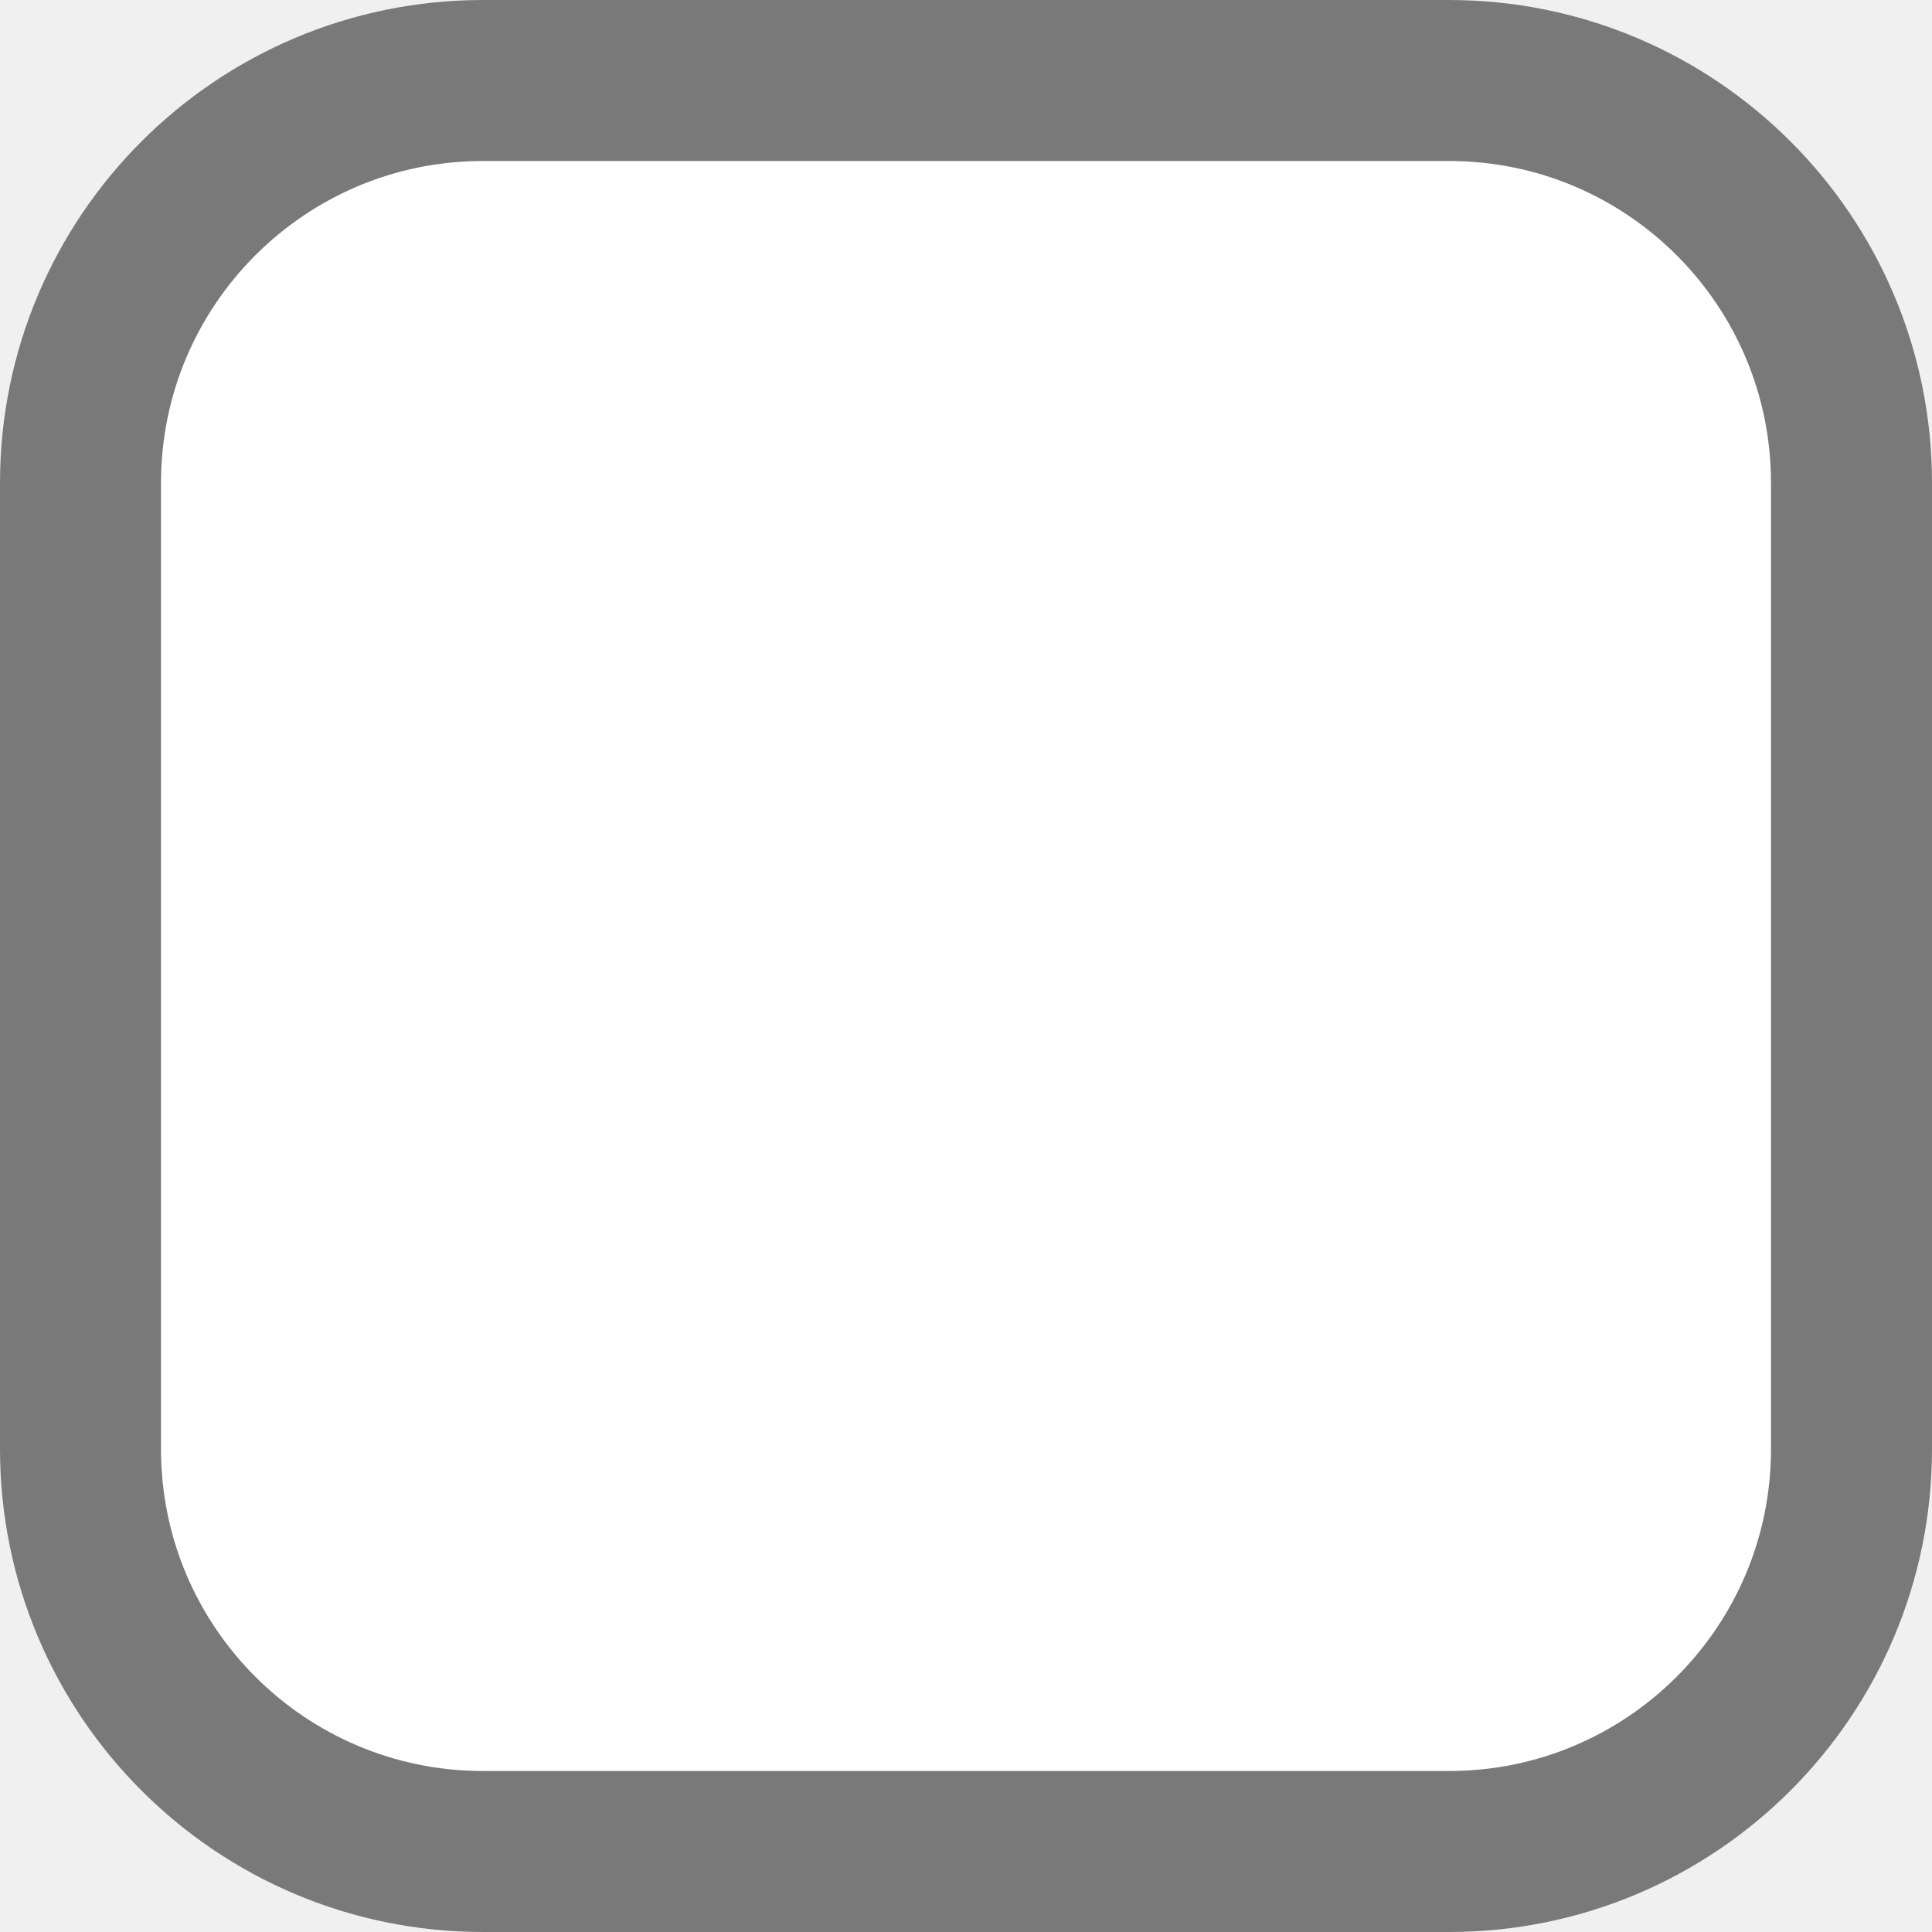
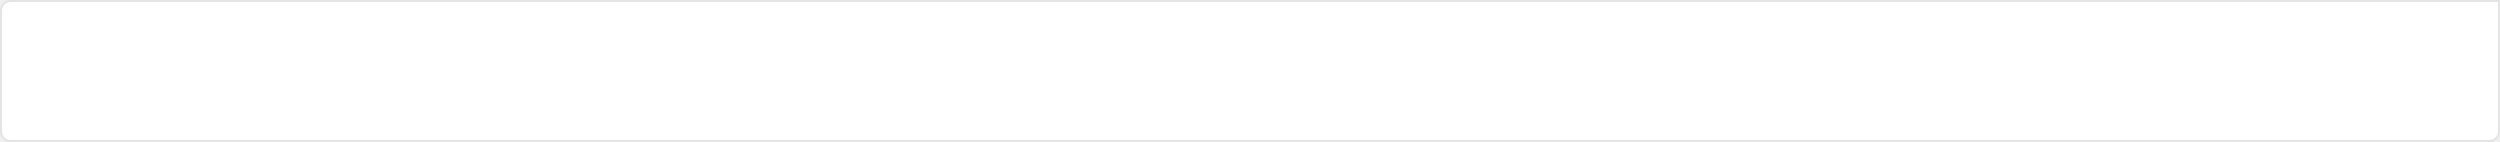
- <svg xmlns="http://www.w3.org/2000/svg" version="1.1" width="12px" height="12px" viewBox="319 1075  12 12">
-   <path d="M 319.5 1078  A 2.5 2.5 0 0 1 322 1075.5 L 328 1075.5  A 2.5 2.5 0 0 1 330.5 1078 L 330.5 1084  A 2.5 2.5 0 0 1 328 1086.5 L 322 1086.5  A 2.5 2.5 0 0 1 319.5 1084 L 319.5 1078  Z " fill-rule="nonzero" fill="#ffffff" stroke="none" />
-   <path d="M 319.5 1078  A 2.5 2.5 0 0 1 322 1075.5 L 328 1075.5  A 2.5 2.5 0 0 1 330.5 1078 L 330.5 1084  A 2.5 2.5 0 0 1 328 1086.5 L 322 1086.5  A 2.5 2.5 0 0 1 319.5 1084 L 319.5 1078  Z " stroke-width="1" stroke="#797979" fill="none" />
+ <svg xmlns="http://www.w3.org/2000/svg" version="1.1" width="1233px" height="70px" viewBox="118 743  1233 70">
+   <path d="M 119 748  A 4 4 0 0 1 123 744 L 1350 744  L 1350 808  A 4 4 0 0 1 1346 812 L 123 812  A 4 4 0 0 1 119 808 L 119 748  Z " fill-rule="nonzero" fill="#ffffff" stroke="none" fill-opacity="0.996" />
+   <path d="M 118.5 748  A 4.5 4.5 0 0 1 123 743.5 L 1350.5 743.5  L 1350.5 808  A 4.5 4.5 0 0 1 1346 812.5 L 123 812.5  A 4.5 4.5 0 0 1 118.5 808 L 118.5 748  Z " stroke-width="1" stroke="#d7d7d7" fill="none" stroke-opacity="0.506" />
</svg>
